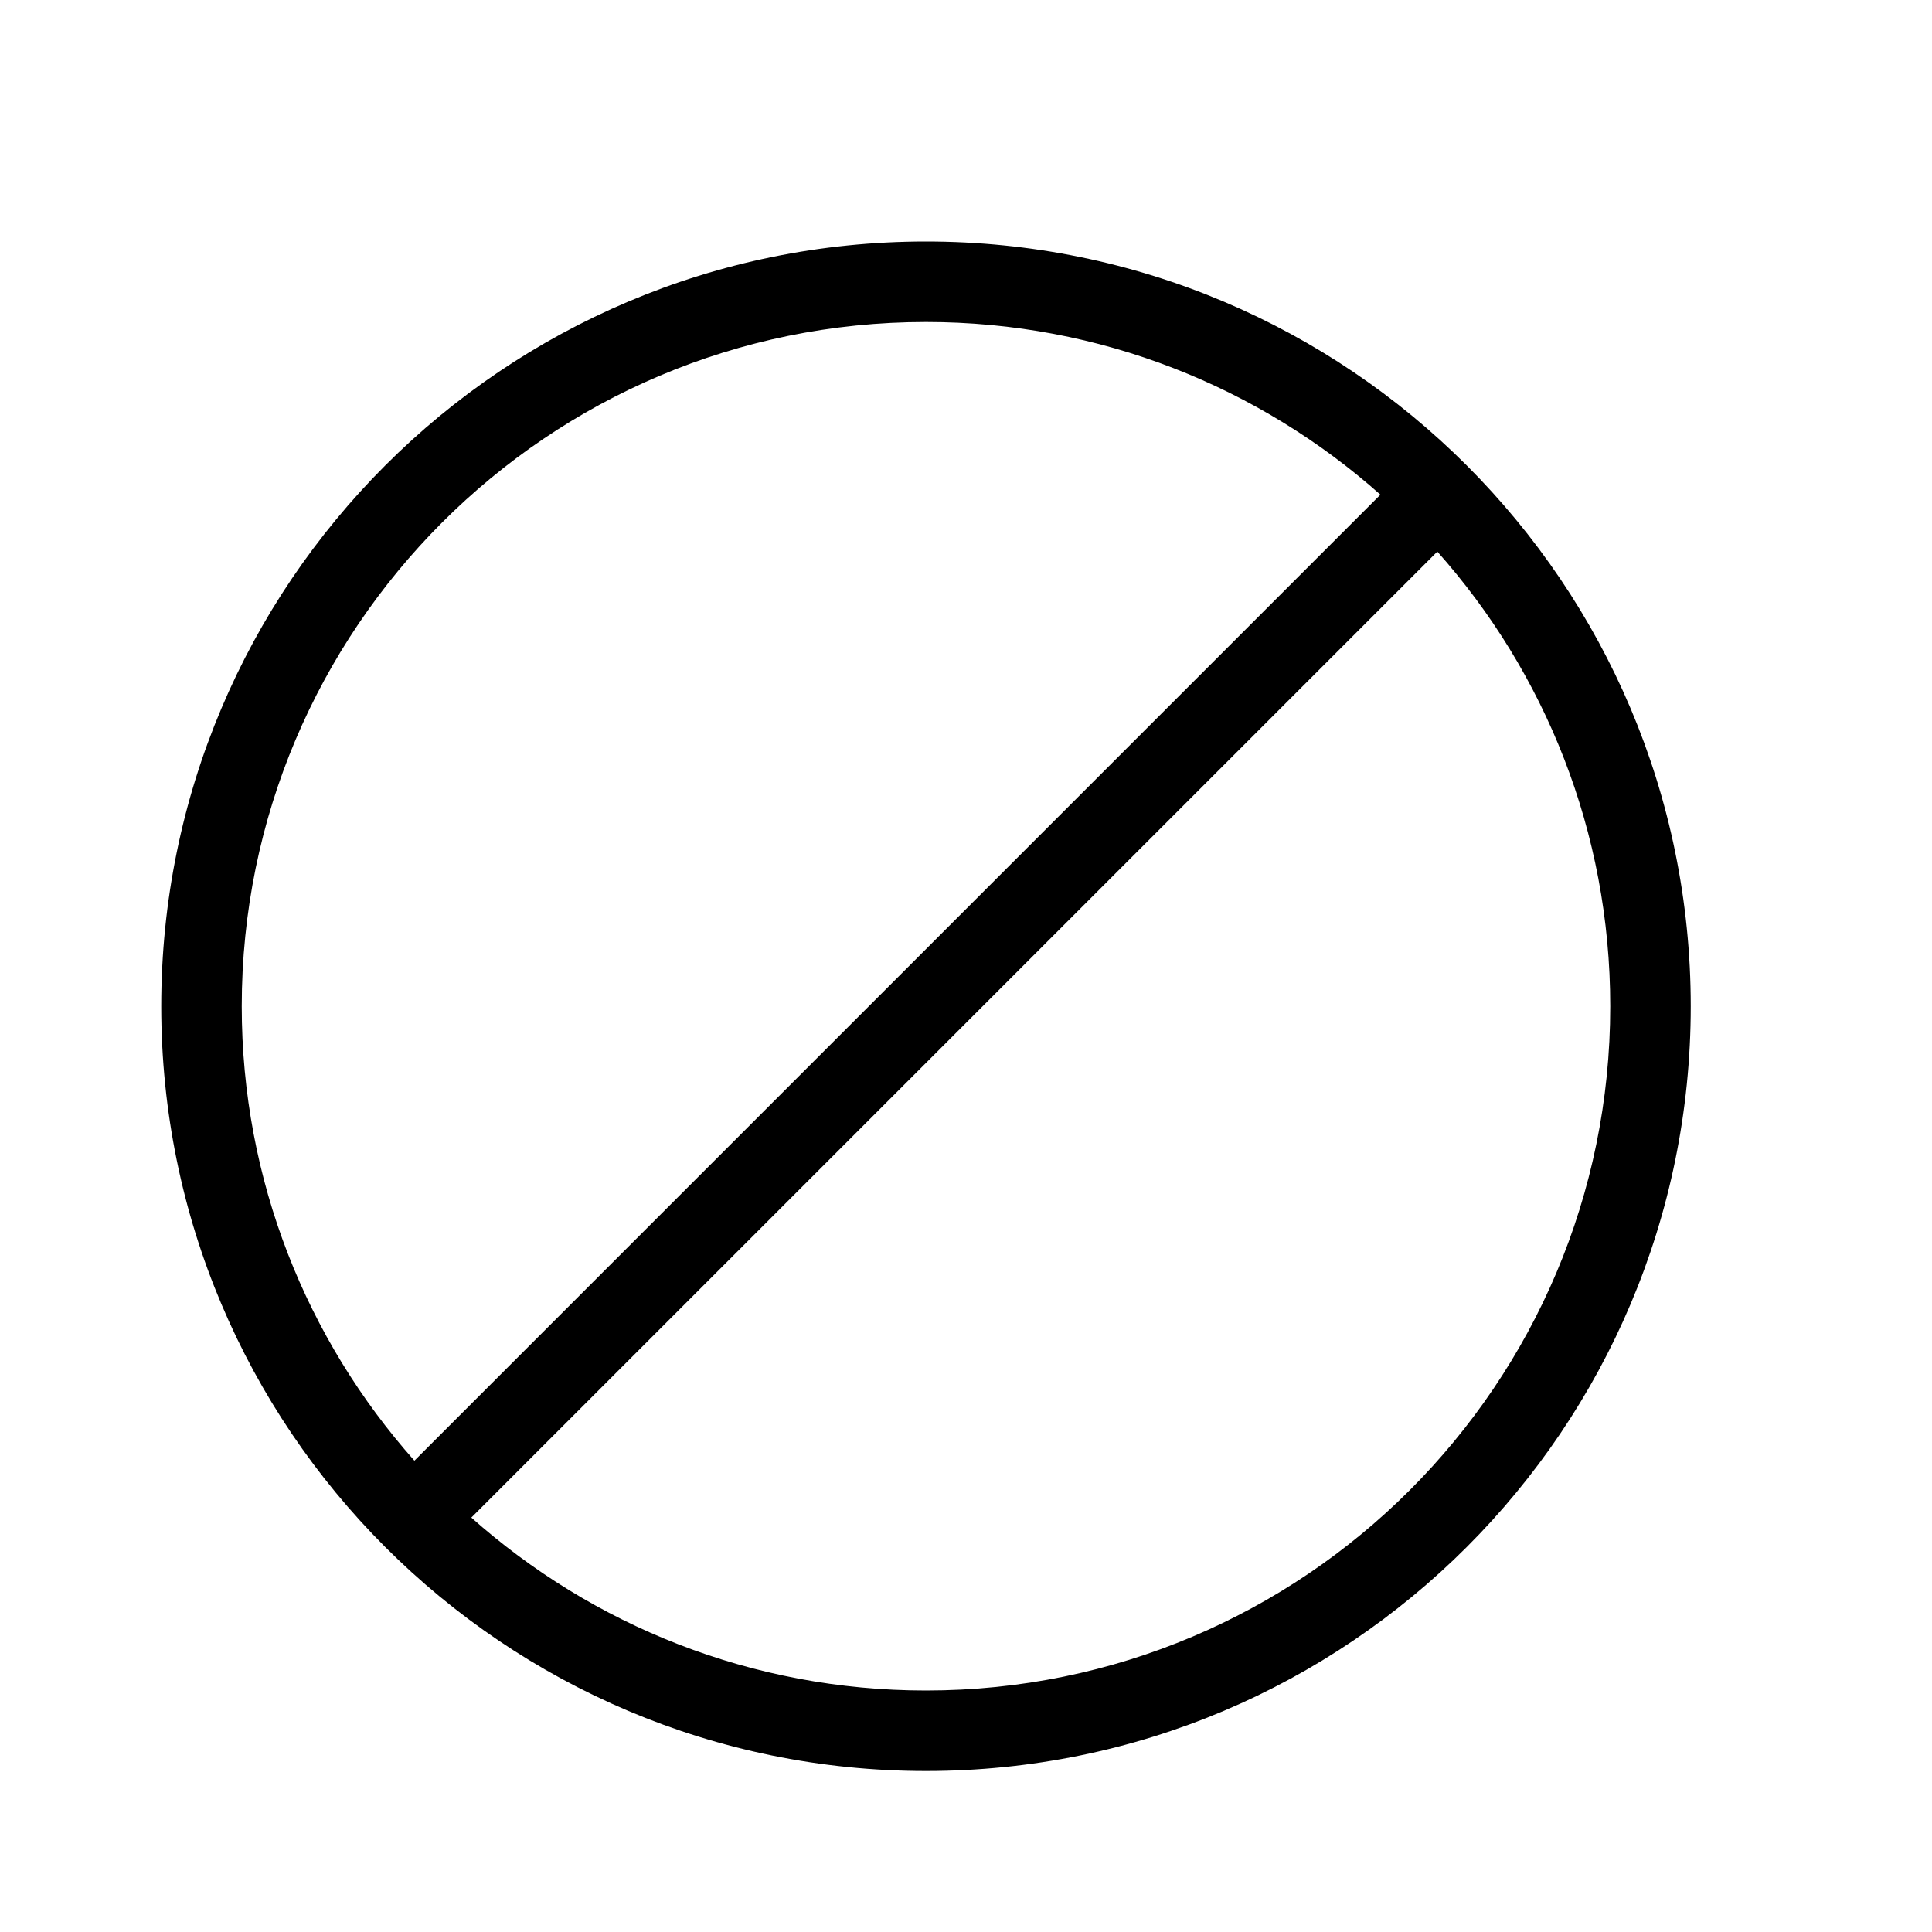
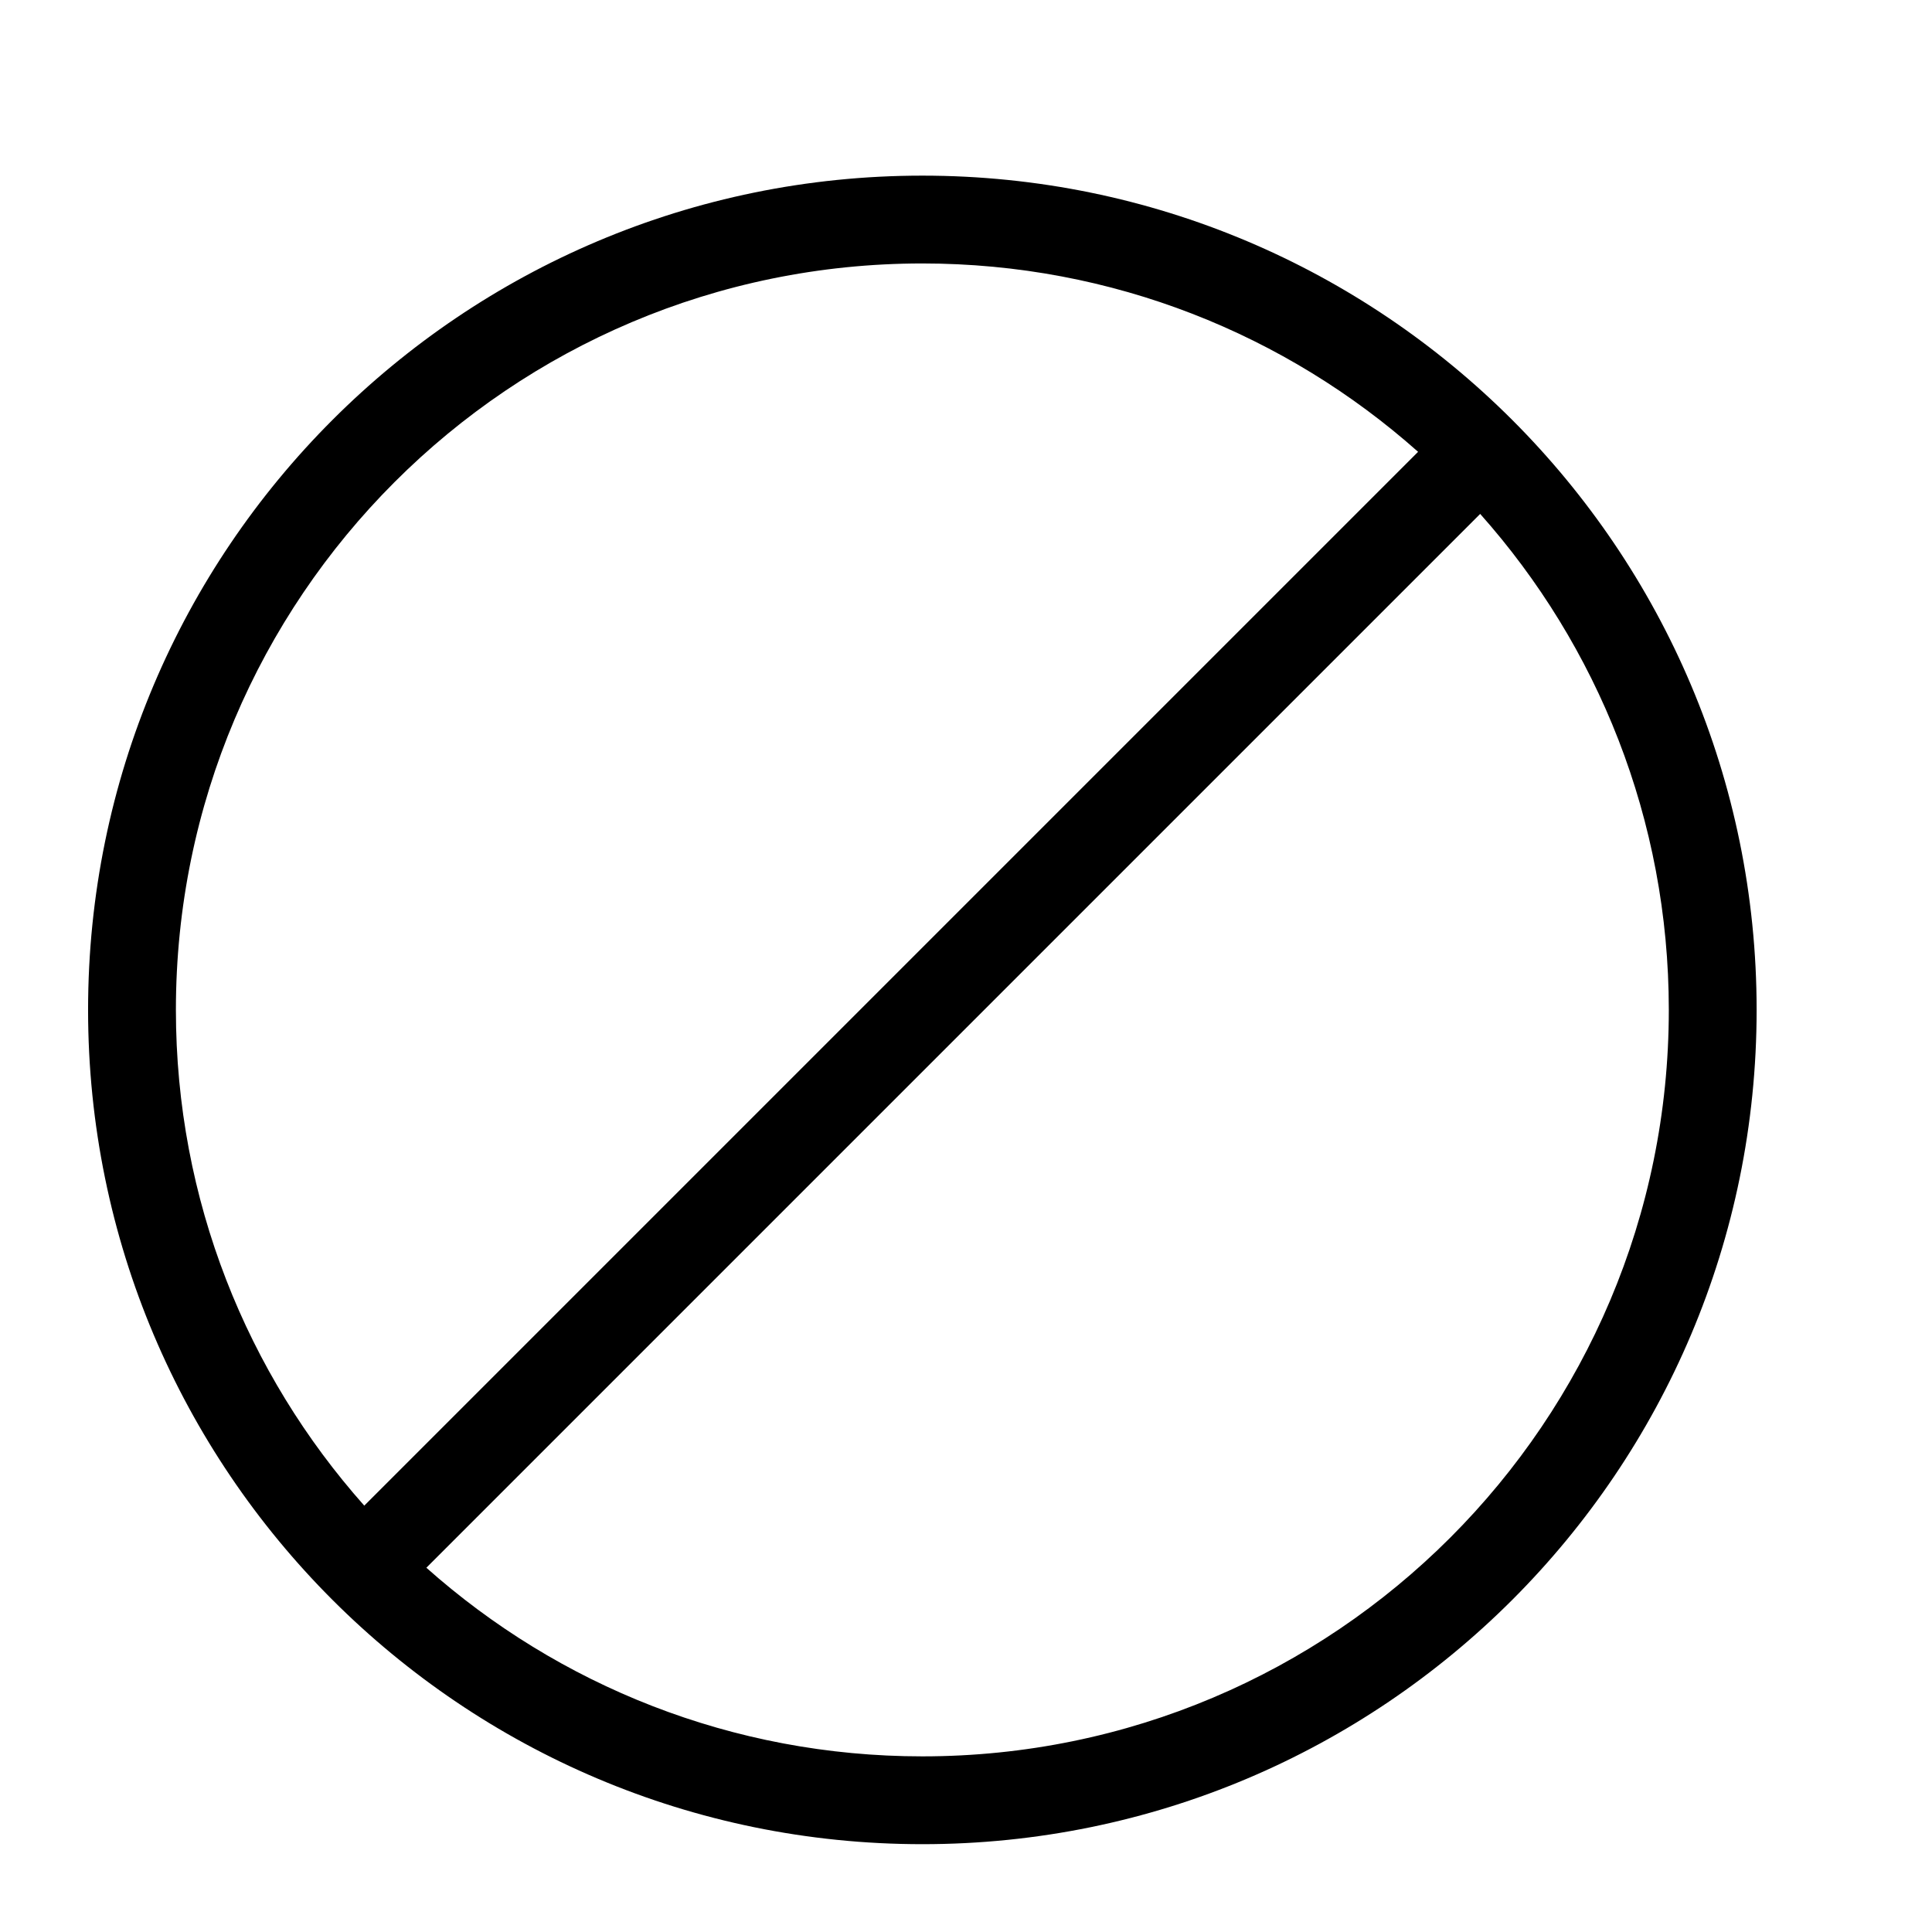
- <svg xmlns="http://www.w3.org/2000/svg" viewBox="0 0 24 24">
+ <svg xmlns="http://www.w3.org/2000/svg" viewBox="1 1 22 22">
  <path d="M 11.503,22C 6.256,22 2.003,17.747 2.003,12.5C 2.003,7.253 6.256,3 11.503,3C 16.75,3 21.003,7.253 21.003,12.5C 21.003,17.747 16.75,22 11.503,22 Z M 11.503,21C 16.198,21 20.003,17.194 20.003,12.5C 20.003,10.332 19.191,8.353 17.855,6.852L 5.855,18.852C 7.357,20.188 9.335,21 11.503,21 Z M 11.503,4C 6.809,4 3.003,7.806 3.003,12.5C 3.003,14.666 3.814,16.644 5.148,18.145L 17.148,6.145C 15.647,4.811 13.67,4 11.503,4 Z " />
</svg>
